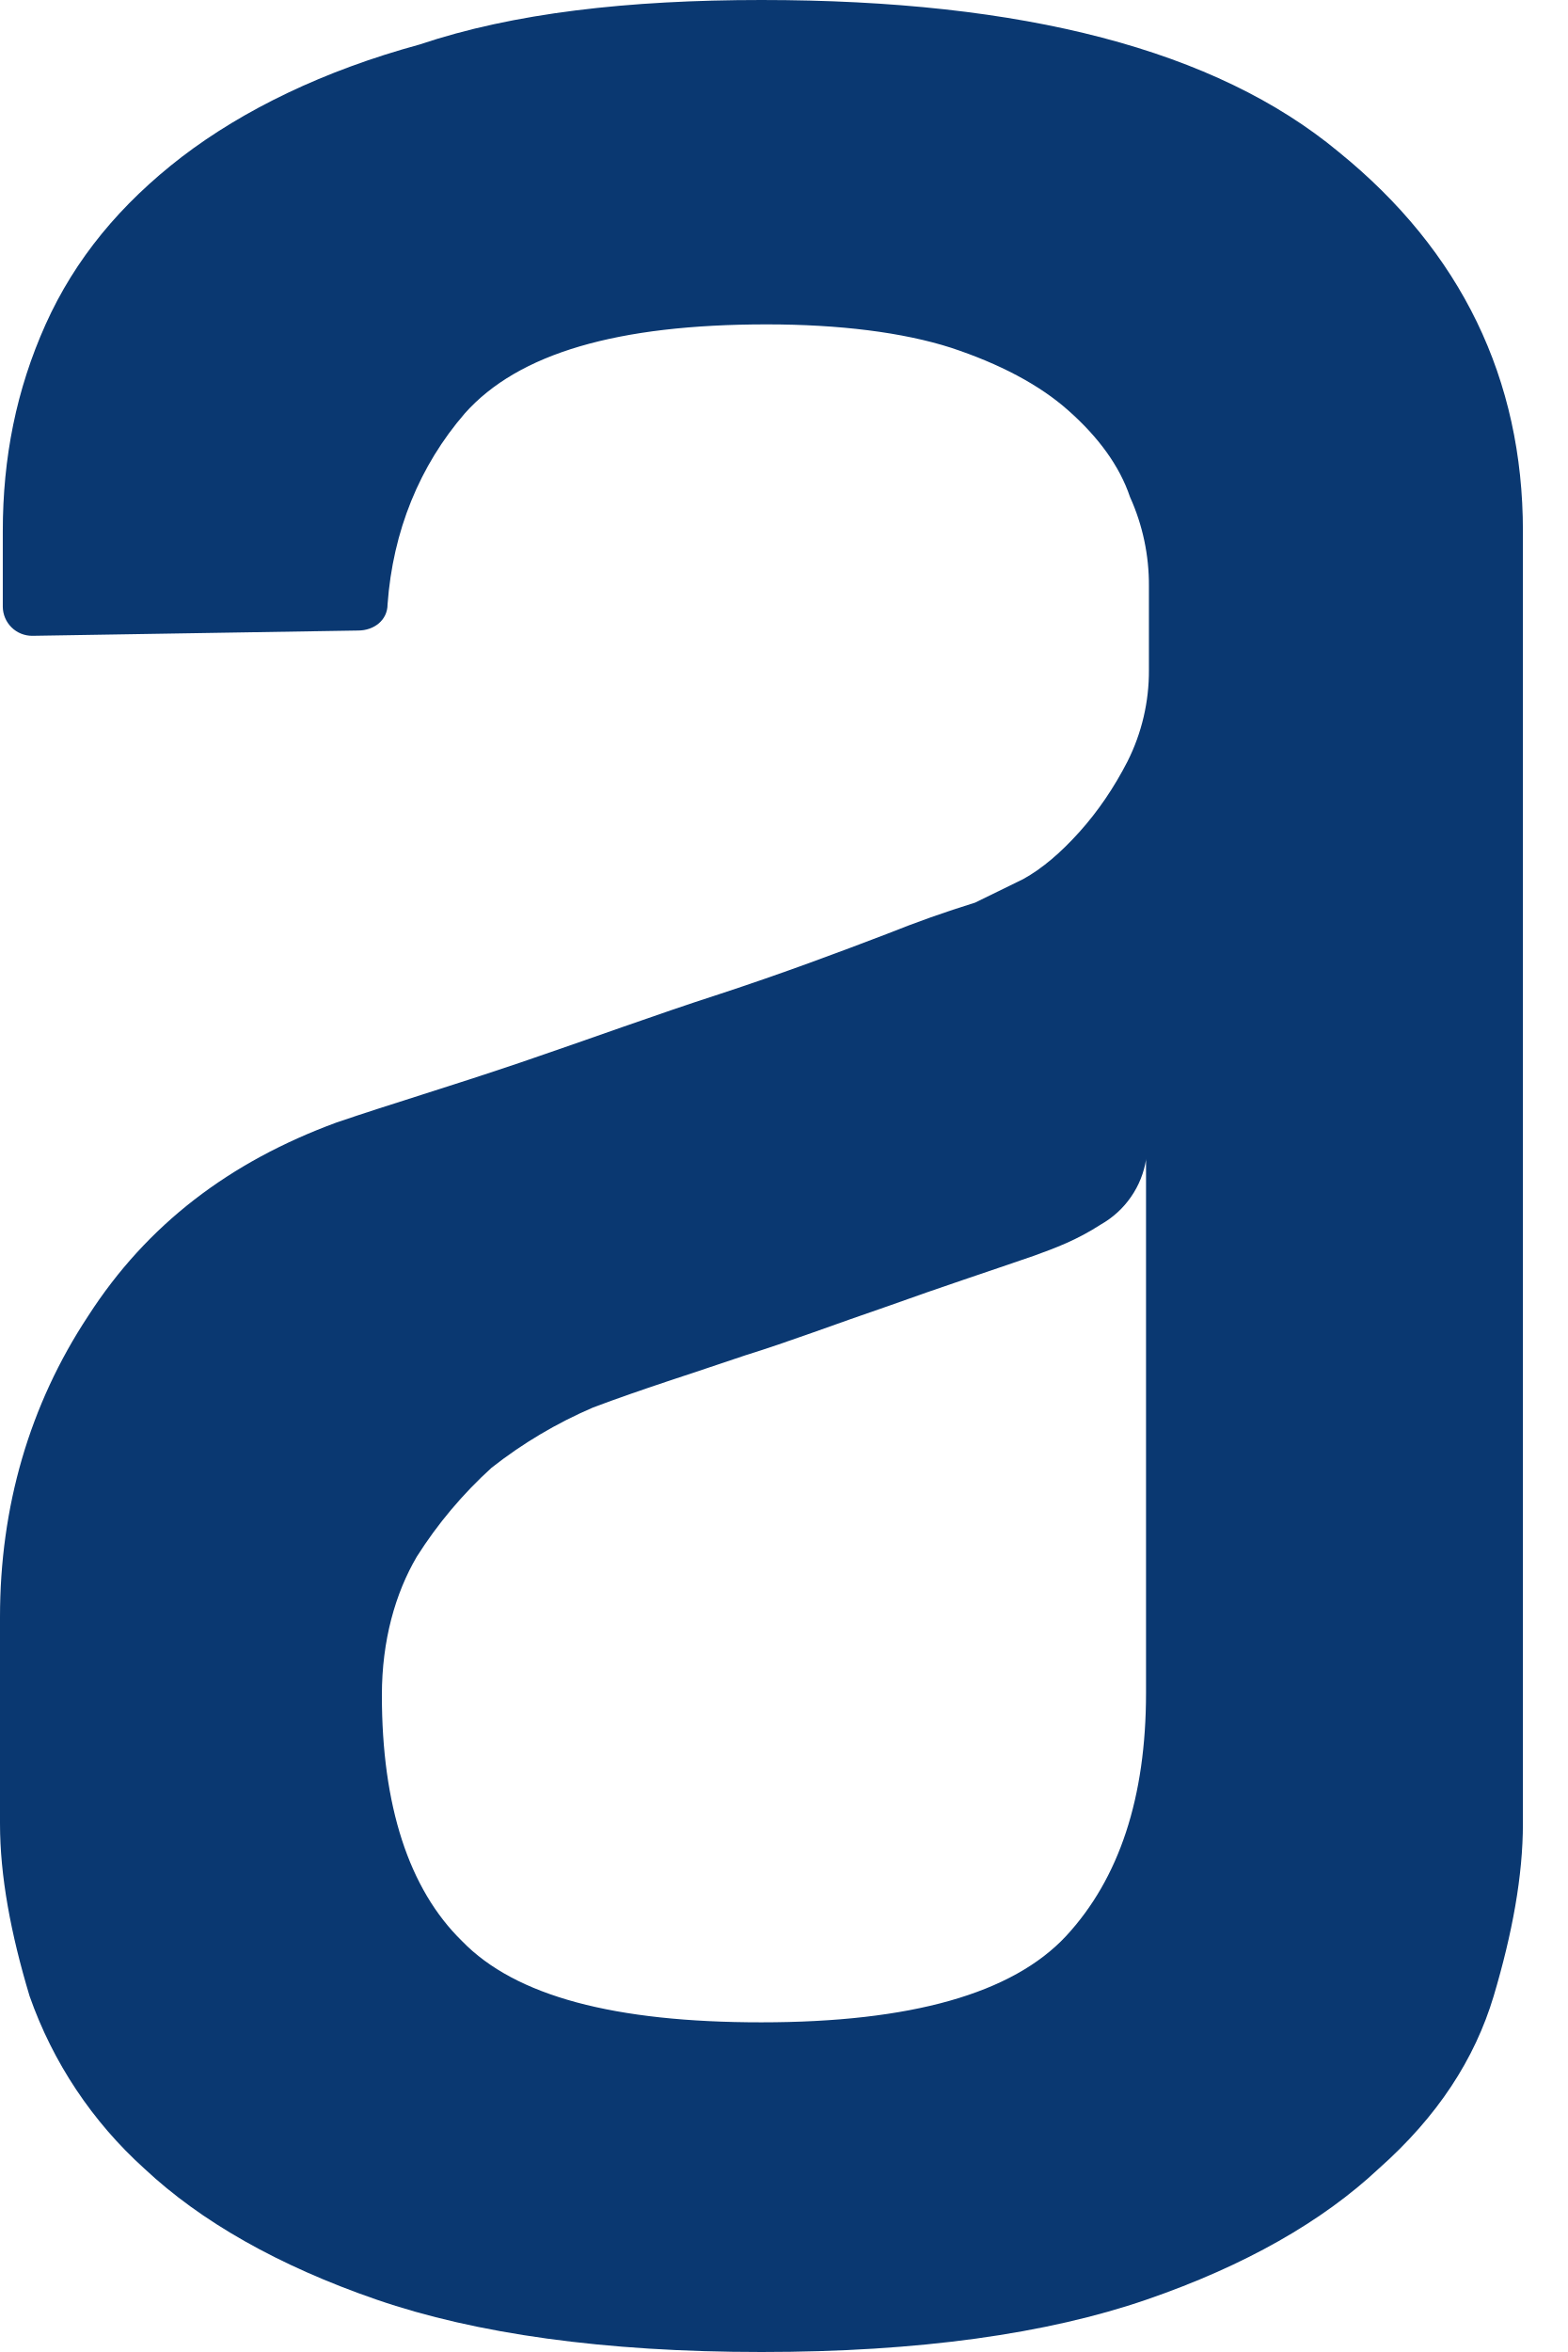
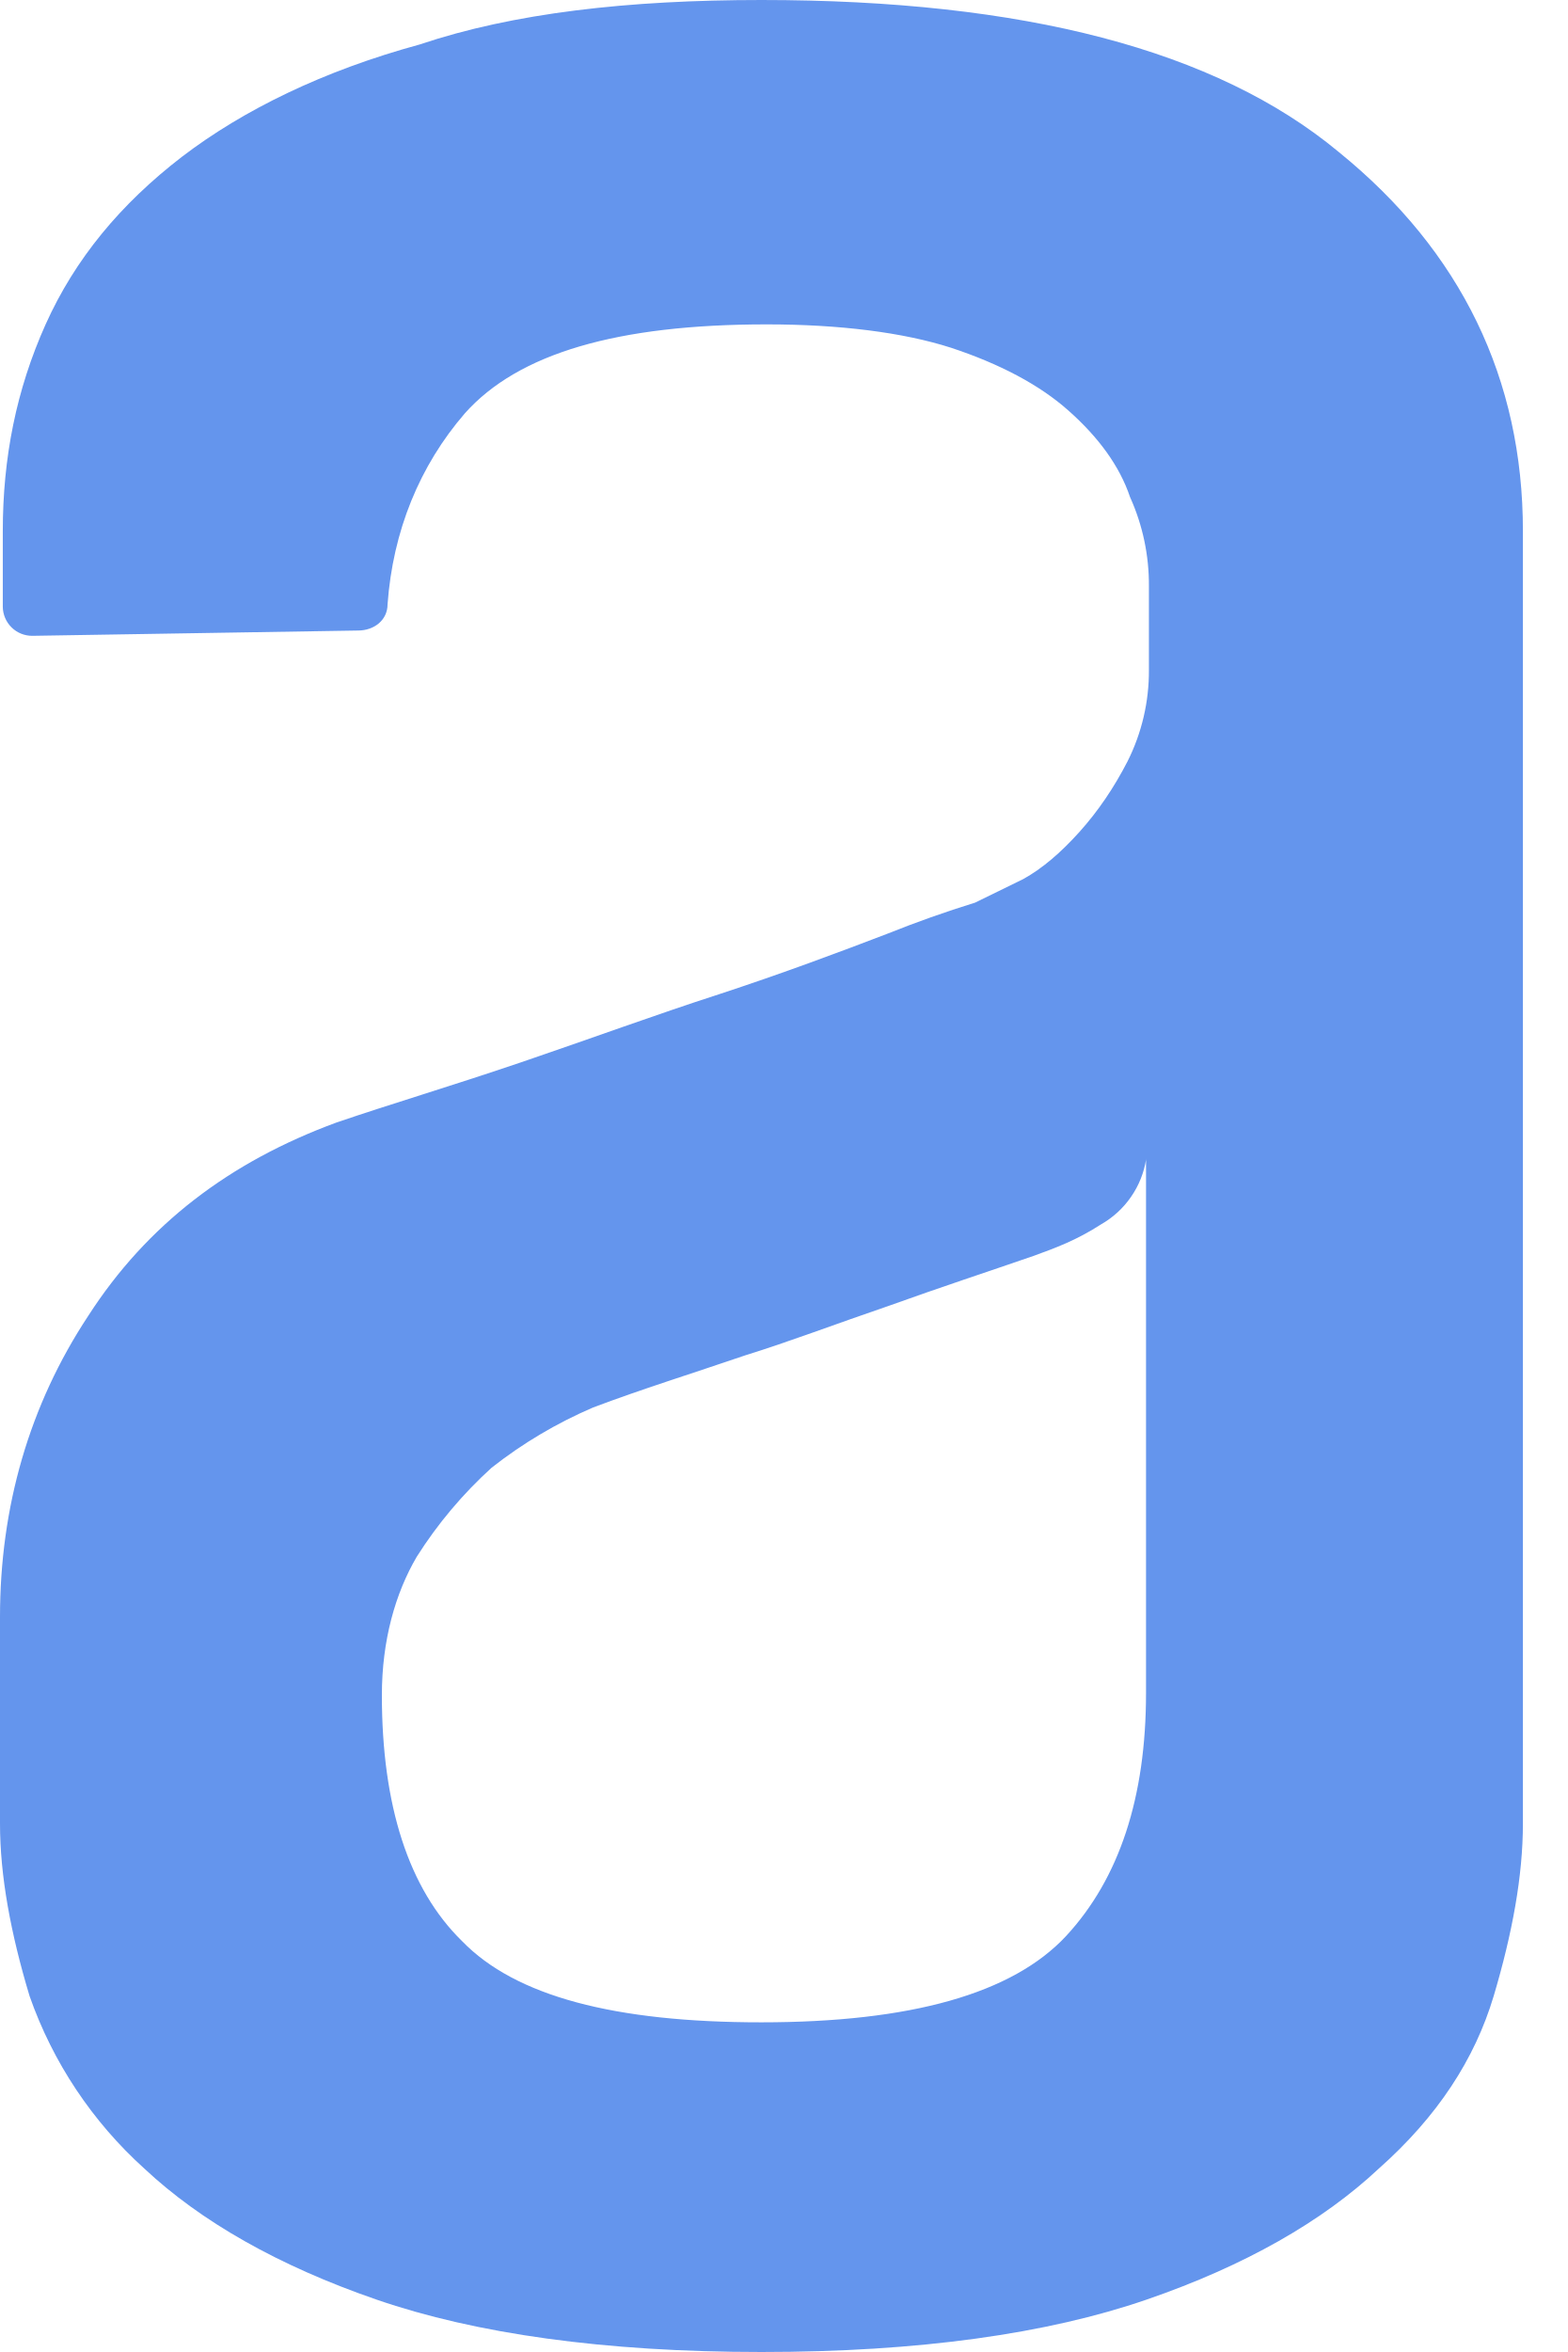
<svg xmlns="http://www.w3.org/2000/svg" width="32" height="48" viewBox="0 0 32 48" fill="none">
-   <path fill-rule="evenodd" clip-rule="evenodd" d="M23.396 23.653C23.352 23.931 23.247 24.196 23.086 24.427C22.926 24.659 22.715 24.851 22.47 24.99C21.977 25.309 21.545 25.468 21.108 25.627C20.177 25.949 19.197 26.27 18.161 26.643C17.069 27.016 16.089 27.389 15.215 27.659C14.125 28.031 13.089 28.353 12.104 28.725C11.363 29.043 10.667 29.456 10.034 29.954C9.446 30.488 8.932 31.098 8.507 31.77C8.07 32.515 7.795 33.477 7.795 34.597C7.795 36.842 8.34 38.549 9.433 39.616C10.523 40.74 12.544 41.272 15.539 41.272C18.593 41.272 20.666 40.686 21.761 39.511C22.848 38.336 23.393 36.683 23.393 34.549V23.653H23.396ZM15.541 0C20.889 0 24.815 1.016 27.322 3.098C29.831 5.129 31.086 7.741 31.086 10.837V37.215C31.086 38.282 30.87 39.457 30.489 40.737C30.104 42.023 29.343 43.195 28.142 44.259C26.998 45.331 25.417 46.239 23.398 46.933C21.38 47.627 18.763 48 15.544 48C12.33 48 9.708 47.627 7.692 46.933C5.677 46.239 4.093 45.331 2.949 44.259C1.885 43.3 1.078 42.089 0.604 40.737C0.219 39.459 0 38.284 0 37.217V33.001C0 30.756 0.599 28.674 1.8 26.856C3 24.99 4.689 23.709 6.872 22.907C7.962 22.535 9.217 22.162 10.633 21.681C12.053 21.198 13.359 20.717 14.67 20.293C15.981 19.863 17.125 19.434 18.105 19.059C18.696 18.822 19.296 18.609 19.904 18.421L20.887 17.94C21.272 17.727 21.65 17.405 22.033 16.979C22.414 16.555 22.74 16.074 23.015 15.539C23.306 14.96 23.456 14.32 23.452 13.672V11.963C23.456 11.336 23.325 10.716 23.067 10.145C22.851 9.502 22.414 8.916 21.815 8.384C21.216 7.849 20.395 7.422 19.416 7.098C18.434 6.782 17.128 6.62 15.652 6.62C12.598 6.62 10.579 7.212 9.489 8.435C8.564 9.505 8.019 10.839 7.911 12.333C7.911 12.654 7.638 12.868 7.309 12.868L0.658 12.976C0.5 12.976 0.348 12.915 0.236 12.804C0.123 12.693 0.059 12.542 0.057 12.384V10.842C0.057 9.343 0.332 7.955 0.931 6.62C1.532 5.283 2.46 4.165 3.712 3.201C4.967 2.242 6.605 1.442 8.566 0.908C10.477 0.265 12.821 0 15.547 0H15.541Z" fill="#0A3871" />
+   <path fill-rule="evenodd" clip-rule="evenodd" d="M23.396 23.653C23.352 23.931 23.247 24.196 23.086 24.427C22.926 24.659 22.715 24.851 22.47 24.99C21.977 25.309 21.545 25.468 21.108 25.627C20.177 25.949 19.197 26.27 18.161 26.643C17.069 27.016 16.089 27.389 15.215 27.659C14.125 28.031 13.089 28.353 12.104 28.725C11.363 29.043 10.667 29.456 10.034 29.954C9.446 30.488 8.932 31.098 8.507 31.77C8.07 32.515 7.795 33.477 7.795 34.597C7.795 36.842 8.34 38.549 9.433 39.616C10.523 40.74 12.544 41.272 15.539 41.272C18.593 41.272 20.666 40.686 21.761 39.511C22.848 38.336 23.393 36.683 23.393 34.549V23.653H23.396ZM15.541 0C20.889 0 24.815 1.016 27.322 3.098C29.831 5.129 31.086 7.741 31.086 10.837V37.215C31.086 38.282 30.87 39.457 30.489 40.737C30.104 42.023 29.343 43.195 28.142 44.259C26.998 45.331 25.417 46.239 23.398 46.933C21.38 47.627 18.763 48 15.544 48C12.33 48 9.708 47.627 7.692 46.933C5.677 46.239 4.093 45.331 2.949 44.259C1.885 43.3 1.078 42.089 0.604 40.737C0.219 39.459 0 38.284 0 37.217V33.001C0 30.756 0.599 28.674 1.8 26.856C3 24.99 4.689 23.709 6.872 22.907C7.962 22.535 9.217 22.162 10.633 21.681C12.053 21.198 13.359 20.717 14.67 20.293C15.981 19.863 17.125 19.434 18.105 19.059C18.696 18.822 19.296 18.609 19.904 18.421L20.887 17.94C21.272 17.727 21.65 17.405 22.033 16.979C22.414 16.555 22.74 16.074 23.015 15.539C23.306 14.96 23.456 14.32 23.452 13.672V11.963C23.456 11.336 23.325 10.716 23.067 10.145C22.851 9.502 22.414 8.916 21.815 8.384C21.216 7.849 20.395 7.422 19.416 7.098C18.434 6.782 17.128 6.62 15.652 6.62C12.598 6.62 10.579 7.212 9.489 8.435C8.564 9.505 8.019 10.839 7.911 12.333C7.911 12.654 7.638 12.868 7.309 12.868L0.658 12.976C0.5 12.976 0.348 12.915 0.236 12.804C0.123 12.693 0.059 12.542 0.057 12.384V10.842C0.057 9.343 0.332 7.955 0.931 6.62C1.532 5.283 2.46 4.165 3.712 3.201C4.967 2.242 6.605 1.442 8.566 0.908C10.477 0.265 12.821 0 15.547 0H15.541Z" fill="#6495ed" />
</svg>
